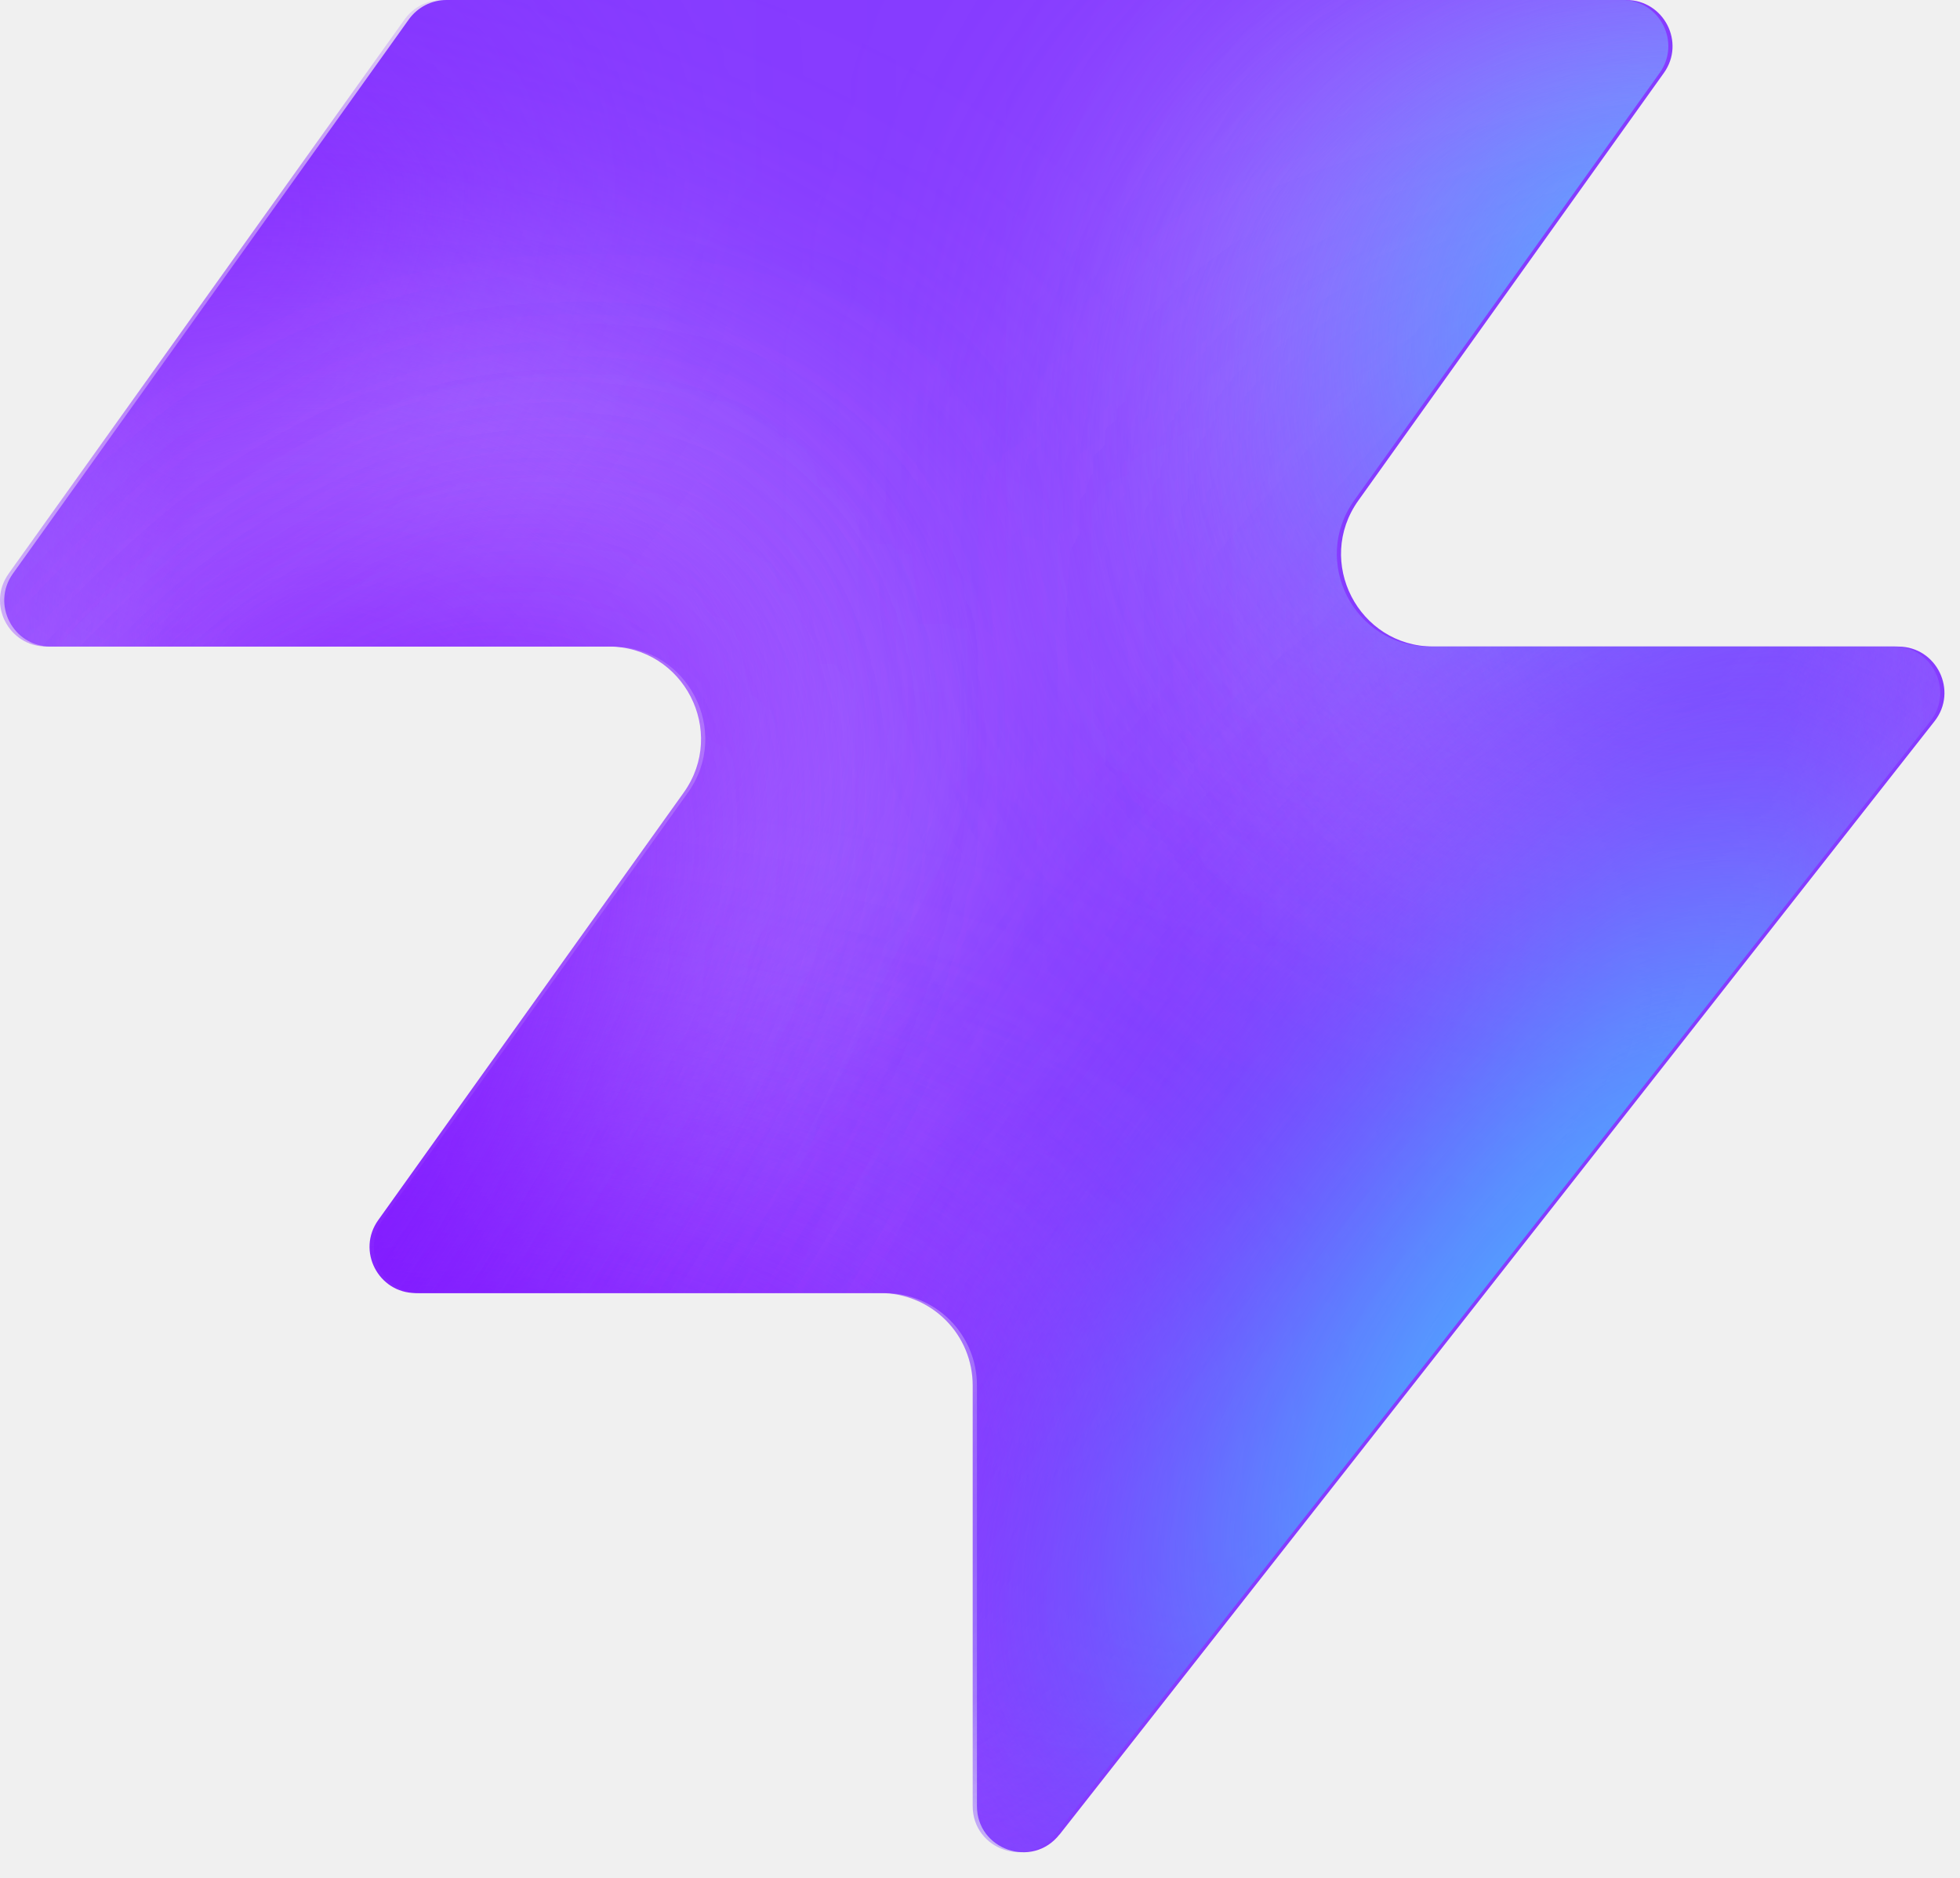
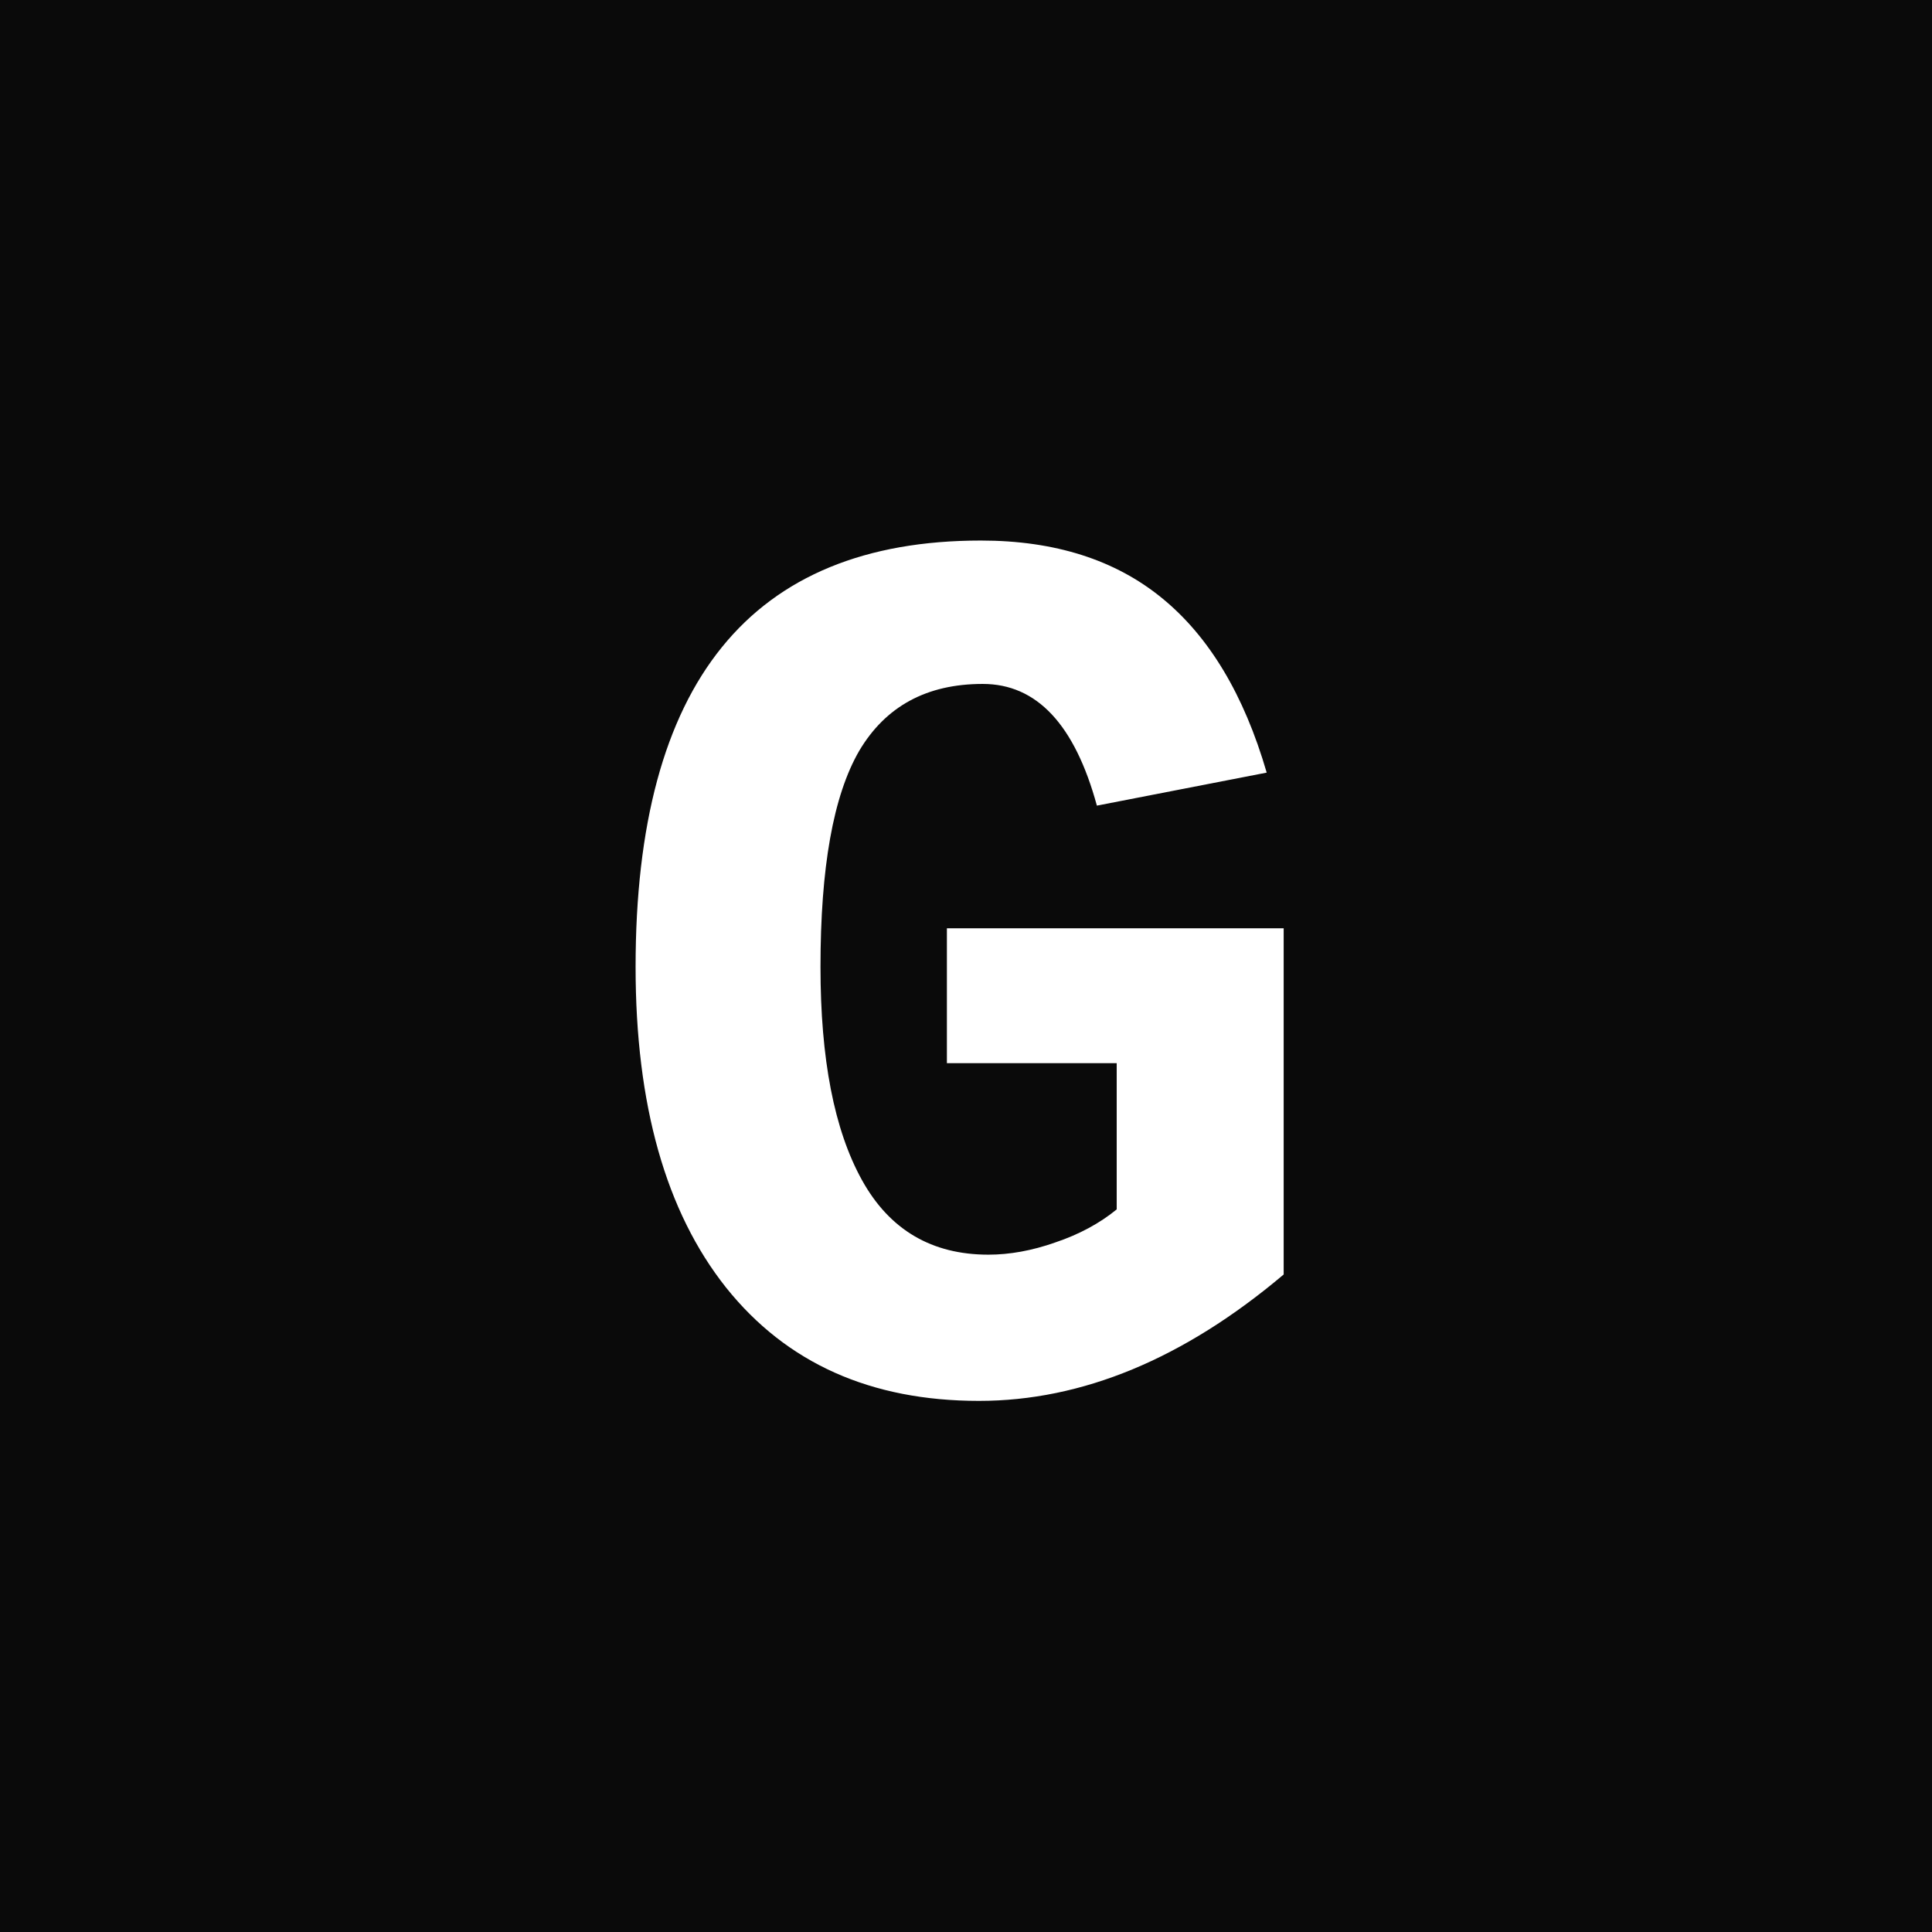
- <svg xmlns="http://www.w3.org/2000/svg" width="48" height="46" fill="none" viewBox="0 0 48 46">
-   <path fill="#863bff" d="M25.946 44.938c-.664.845-2.021.375-2.021-.698V33.937a2.26 2.26 0 0 0-2.262-2.262H10.287c-.92 0-1.456-1.04-.92-1.788l7.48-10.471c1.07-1.497 0-3.578-1.842-3.578H1.237c-.92 0-1.456-1.04-.92-1.788L10.013.474c.214-.297.556-.474.92-.474h28.894c.92 0 1.456 1.04.92 1.788l-7.48 10.471c-1.07 1.498 0 3.579 1.842 3.579h11.377c.943 0 1.473 1.088.89 1.83L25.947 44.94z" style="fill:#863bff;fill:color(display-p3 .525 .23 1);fill-opacity:1" />
-   <mask id="a" width="48" height="46" x="0" y="0" maskUnits="userSpaceOnUse" style="mask-type:alpha">
-     <path fill="#000" d="M25.842 44.938c-.664.844-2.021.375-2.021-.698V33.937a2.26 2.26 0 0 0-2.262-2.262H10.183c-.92 0-1.456-1.04-.92-1.788l7.48-10.471c1.07-1.498 0-3.579-1.842-3.579H1.133c-.92 0-1.456-1.04-.92-1.787L9.91.473c.214-.297.556-.474.92-.474h28.894c.92 0 1.456 1.04.92 1.788l-7.48 10.471c-1.07 1.498 0 3.578 1.842 3.578h11.377c.943 0 1.473 1.088.89 1.832L25.843 44.94z" style="fill:#000;fill-opacity:1" />
-   </mask>
-   <g mask="url(#a)">
-     <g filter="url(#b)">
-       <ellipse cx="5.508" cy="14.704" fill="#ede6ff" rx="5.508" ry="14.704" style="fill:#ede6ff;fill:color(display-p3 .927 .903 1);fill-opacity:1" transform="matrix(.00324 1 1 -.00324 -4.47 31.516)" />
-     </g>
-     <g filter="url(#c)">
-       <ellipse cx="10.399" cy="29.851" fill="#ede6ff" rx="10.399" ry="29.851" style="fill:#ede6ff;fill:color(display-p3 .927 .903 1);fill-opacity:1" transform="matrix(.00324 1 1 -.00324 -39.328 7.883)" />
-     </g>
-     <g filter="url(#d)">
-       <ellipse cx="5.508" cy="30.487" fill="#7e14ff" rx="5.508" ry="30.487" style="fill:#7e14ff;fill:color(display-p3 .492 .077 1);fill-opacity:1" transform="rotate(89.814 -25.913 -14.639)scale(1 -1)" />
-     </g>
-     <g filter="url(#e)">
-       <ellipse cx="5.508" cy="30.599" fill="#7e14ff" rx="5.508" ry="30.599" style="fill:#7e14ff;fill:color(display-p3 .492 .077 1);fill-opacity:1" transform="rotate(89.814 -32.644 -3.334)scale(1 -1)" />
-     </g>
-     <g filter="url(#f)">
-       <ellipse cx="5.508" cy="30.599" fill="#7e14ff" rx="5.508" ry="30.599" style="fill:#7e14ff;fill:color(display-p3 .492 .077 1);fill-opacity:1" transform="matrix(.00324 1 1 -.00324 -34.34 30.47)" />
-     </g>
-     <g filter="url(#g)">
-       <ellipse cx="14.072" cy="22.078" fill="#ede6ff" rx="14.072" ry="22.078" style="fill:#ede6ff;fill:color(display-p3 .927 .903 1);fill-opacity:1" transform="rotate(93.35 24.506 48.493)scale(-1 1)" />
-     </g>
-     <g filter="url(#h)">
-       <ellipse cx="3.47" cy="21.501" fill="#7e14ff" rx="3.47" ry="21.501" style="fill:#7e14ff;fill:color(display-p3 .492 .077 1);fill-opacity:1" transform="rotate(89.009 28.708 47.59)scale(-1 1)" />
-     </g>
-     <g filter="url(#i)">
-       <ellipse cx="3.47" cy="21.501" fill="#7e14ff" rx="3.47" ry="21.501" style="fill:#7e14ff;fill:color(display-p3 .492 .077 1);fill-opacity:1" transform="rotate(89.009 28.708 47.59)scale(-1 1)" />
-     </g>
-     <g filter="url(#j)">
-       <ellipse cx=".387" cy="8.972" fill="#7e14ff" rx="4.407" ry="29.108" style="fill:#7e14ff;fill:color(display-p3 .492 .077 1);fill-opacity:1" transform="rotate(39.51 .387 8.972)" />
-     </g>
-     <g filter="url(#k)">
-       <ellipse cx="47.523" cy="-6.092" fill="#7e14ff" rx="4.407" ry="29.108" style="fill:#7e14ff;fill:color(display-p3 .492 .077 1);fill-opacity:1" transform="rotate(37.892 47.523 -6.092)" />
-     </g>
-     <g filter="url(#l)">
-       <ellipse cx="41.412" cy="6.333" fill="#47bfff" rx="5.971" ry="9.665" style="fill:#47bfff;fill:color(display-p3 .28 .748 1);fill-opacity:1" transform="rotate(37.892 41.412 6.333)" />
-     </g>
-     <g filter="url(#m)">
-       <ellipse cx="-1.879" cy="38.332" fill="#7e14ff" rx="4.407" ry="29.108" style="fill:#7e14ff;fill:color(display-p3 .492 .077 1);fill-opacity:1" transform="rotate(37.892 -1.88 38.332)" />
-     </g>
-     <g filter="url(#n)">
-       <ellipse cx="-1.879" cy="38.332" fill="#7e14ff" rx="4.407" ry="29.108" style="fill:#7e14ff;fill:color(display-p3 .492 .077 1);fill-opacity:1" transform="rotate(37.892 -1.88 38.332)" />
-     </g>
-     <g filter="url(#o)">
-       <ellipse cx="35.651" cy="29.907" fill="#7e14ff" rx="4.407" ry="29.108" style="fill:#7e14ff;fill:color(display-p3 .492 .077 1);fill-opacity:1" transform="rotate(37.892 35.651 29.907)" />
-     </g>
-     <g filter="url(#p)">
-       <ellipse cx="38.418" cy="32.4" fill="#47bfff" rx="5.971" ry="15.297" style="fill:#47bfff;fill:color(display-p3 .28 .748 1);fill-opacity:1" transform="rotate(37.892 38.418 32.4)" />
-     </g>
-   </g>
-   <defs>
-     <filter id="b" width="60.045" height="41.654" x="-19.77" y="16.149" color-interpolation-filters="sRGB" filterUnits="userSpaceOnUse">
-       <feFlood flood-opacity="0" result="BackgroundImageFix" />
-       <feBlend in="SourceGraphic" in2="BackgroundImageFix" result="shape" />
-       <feGaussianBlur result="effect1_foregroundBlur_2002_17158" stdDeviation="7.659" />
-     </filter>
-     <filter id="c" width="90.34" height="51.437" x="-54.613" y="-7.533" color-interpolation-filters="sRGB" filterUnits="userSpaceOnUse">
-       <feFlood flood-opacity="0" result="BackgroundImageFix" />
-       <feBlend in="SourceGraphic" in2="BackgroundImageFix" result="shape" />
-       <feGaussianBlur result="effect1_foregroundBlur_2002_17158" stdDeviation="7.659" />
-     </filter>
-     <filter id="d" width="79.355" height="29.4" x="-49.64" y="2.03" color-interpolation-filters="sRGB" filterUnits="userSpaceOnUse">
-       <feFlood flood-opacity="0" result="BackgroundImageFix" />
-       <feBlend in="SourceGraphic" in2="BackgroundImageFix" result="shape" />
-       <feGaussianBlur result="effect1_foregroundBlur_2002_17158" stdDeviation="4.596" />
-     </filter>
-     <filter id="e" width="79.579" height="29.4" x="-45.045" y="20.029" color-interpolation-filters="sRGB" filterUnits="userSpaceOnUse">
-       <feFlood flood-opacity="0" result="BackgroundImageFix" />
-       <feBlend in="SourceGraphic" in2="BackgroundImageFix" result="shape" />
-       <feGaussianBlur result="effect1_foregroundBlur_2002_17158" stdDeviation="4.596" />
-     </filter>
-     <filter id="f" width="79.579" height="29.4" x="-43.513" y="21.178" color-interpolation-filters="sRGB" filterUnits="userSpaceOnUse">
-       <feFlood flood-opacity="0" result="BackgroundImageFix" />
-       <feBlend in="SourceGraphic" in2="BackgroundImageFix" result="shape" />
-       <feGaussianBlur result="effect1_foregroundBlur_2002_17158" stdDeviation="4.596" />
-     </filter>
-     <filter id="g" width="74.749" height="58.852" x="15.756" y="-17.901" color-interpolation-filters="sRGB" filterUnits="userSpaceOnUse">
-       <feFlood flood-opacity="0" result="BackgroundImageFix" />
-       <feBlend in="SourceGraphic" in2="BackgroundImageFix" result="shape" />
-       <feGaussianBlur result="effect1_foregroundBlur_2002_17158" stdDeviation="7.659" />
-     </filter>
-     <filter id="h" width="61.377" height="25.362" x="23.548" y="2.284" color-interpolation-filters="sRGB" filterUnits="userSpaceOnUse">
-       <feFlood flood-opacity="0" result="BackgroundImageFix" />
-       <feBlend in="SourceGraphic" in2="BackgroundImageFix" result="shape" />
-       <feGaussianBlur result="effect1_foregroundBlur_2002_17158" stdDeviation="4.596" />
-     </filter>
-     <filter id="i" width="61.377" height="25.362" x="23.548" y="2.284" color-interpolation-filters="sRGB" filterUnits="userSpaceOnUse">
-       <feFlood flood-opacity="0" result="BackgroundImageFix" />
-       <feBlend in="SourceGraphic" in2="BackgroundImageFix" result="shape" />
-       <feGaussianBlur result="effect1_foregroundBlur_2002_17158" stdDeviation="4.596" />
-     </filter>
-     <filter id="j" width="56.045" height="63.649" x="-27.636" y="-22.853" color-interpolation-filters="sRGB" filterUnits="userSpaceOnUse">
-       <feFlood flood-opacity="0" result="BackgroundImageFix" />
-       <feBlend in="SourceGraphic" in2="BackgroundImageFix" result="shape" />
-       <feGaussianBlur result="effect1_foregroundBlur_2002_17158" stdDeviation="4.596" />
-     </filter>
-     <filter id="k" width="54.814" height="64.646" x="20.116" y="-38.415" color-interpolation-filters="sRGB" filterUnits="userSpaceOnUse">
-       <feFlood flood-opacity="0" result="BackgroundImageFix" />
-       <feBlend in="SourceGraphic" in2="BackgroundImageFix" result="shape" />
-       <feGaussianBlur result="effect1_foregroundBlur_2002_17158" stdDeviation="4.596" />
-     </filter>
-     <filter id="l" width="33.541" height="35.313" x="24.641" y="-11.323" color-interpolation-filters="sRGB" filterUnits="userSpaceOnUse">
-       <feFlood flood-opacity="0" result="BackgroundImageFix" />
-       <feBlend in="SourceGraphic" in2="BackgroundImageFix" result="shape" />
-       <feGaussianBlur result="effect1_foregroundBlur_2002_17158" stdDeviation="4.596" />
-     </filter>
-     <filter id="m" width="54.814" height="64.646" x="-29.286" y="6.009" color-interpolation-filters="sRGB" filterUnits="userSpaceOnUse">
-       <feFlood flood-opacity="0" result="BackgroundImageFix" />
-       <feBlend in="SourceGraphic" in2="BackgroundImageFix" result="shape" />
-       <feGaussianBlur result="effect1_foregroundBlur_2002_17158" stdDeviation="4.596" />
-     </filter>
-     <filter id="n" width="54.814" height="64.646" x="-29.286" y="6.009" color-interpolation-filters="sRGB" filterUnits="userSpaceOnUse">
-       <feFlood flood-opacity="0" result="BackgroundImageFix" />
-       <feBlend in="SourceGraphic" in2="BackgroundImageFix" result="shape" />
-       <feGaussianBlur result="effect1_foregroundBlur_2002_17158" stdDeviation="4.596" />
-     </filter>
-     <filter id="o" width="54.814" height="64.646" x="8.244" y="-2.416" color-interpolation-filters="sRGB" filterUnits="userSpaceOnUse">
-       <feFlood flood-opacity="0" result="BackgroundImageFix" />
-       <feBlend in="SourceGraphic" in2="BackgroundImageFix" result="shape" />
-       <feGaussianBlur result="effect1_foregroundBlur_2002_17158" stdDeviation="4.596" />
-     </filter>
-     <filter id="p" width="39.409" height="43.623" x="18.713" y="10.588" color-interpolation-filters="sRGB" filterUnits="userSpaceOnUse">
-       <feFlood flood-opacity="0" result="BackgroundImageFix" />
-       <feBlend in="SourceGraphic" in2="BackgroundImageFix" result="shape" />
-       <feGaussianBlur result="effect1_foregroundBlur_2002_17158" stdDeviation="4.596" />
-     </filter>
-   </defs>
+ <svg xmlns="http://www.w3.org/2000/svg" viewBox="0 0 32 32">
+   <rect width="32" height="32" fill="#0a0a0a" />
+   <text x="16" y="23" font-family="'JetBrains Mono','Courier New',monospace" font-size="21" font-weight="700" fill="#ffffff" text-anchor="middle">G</text>
</svg>
